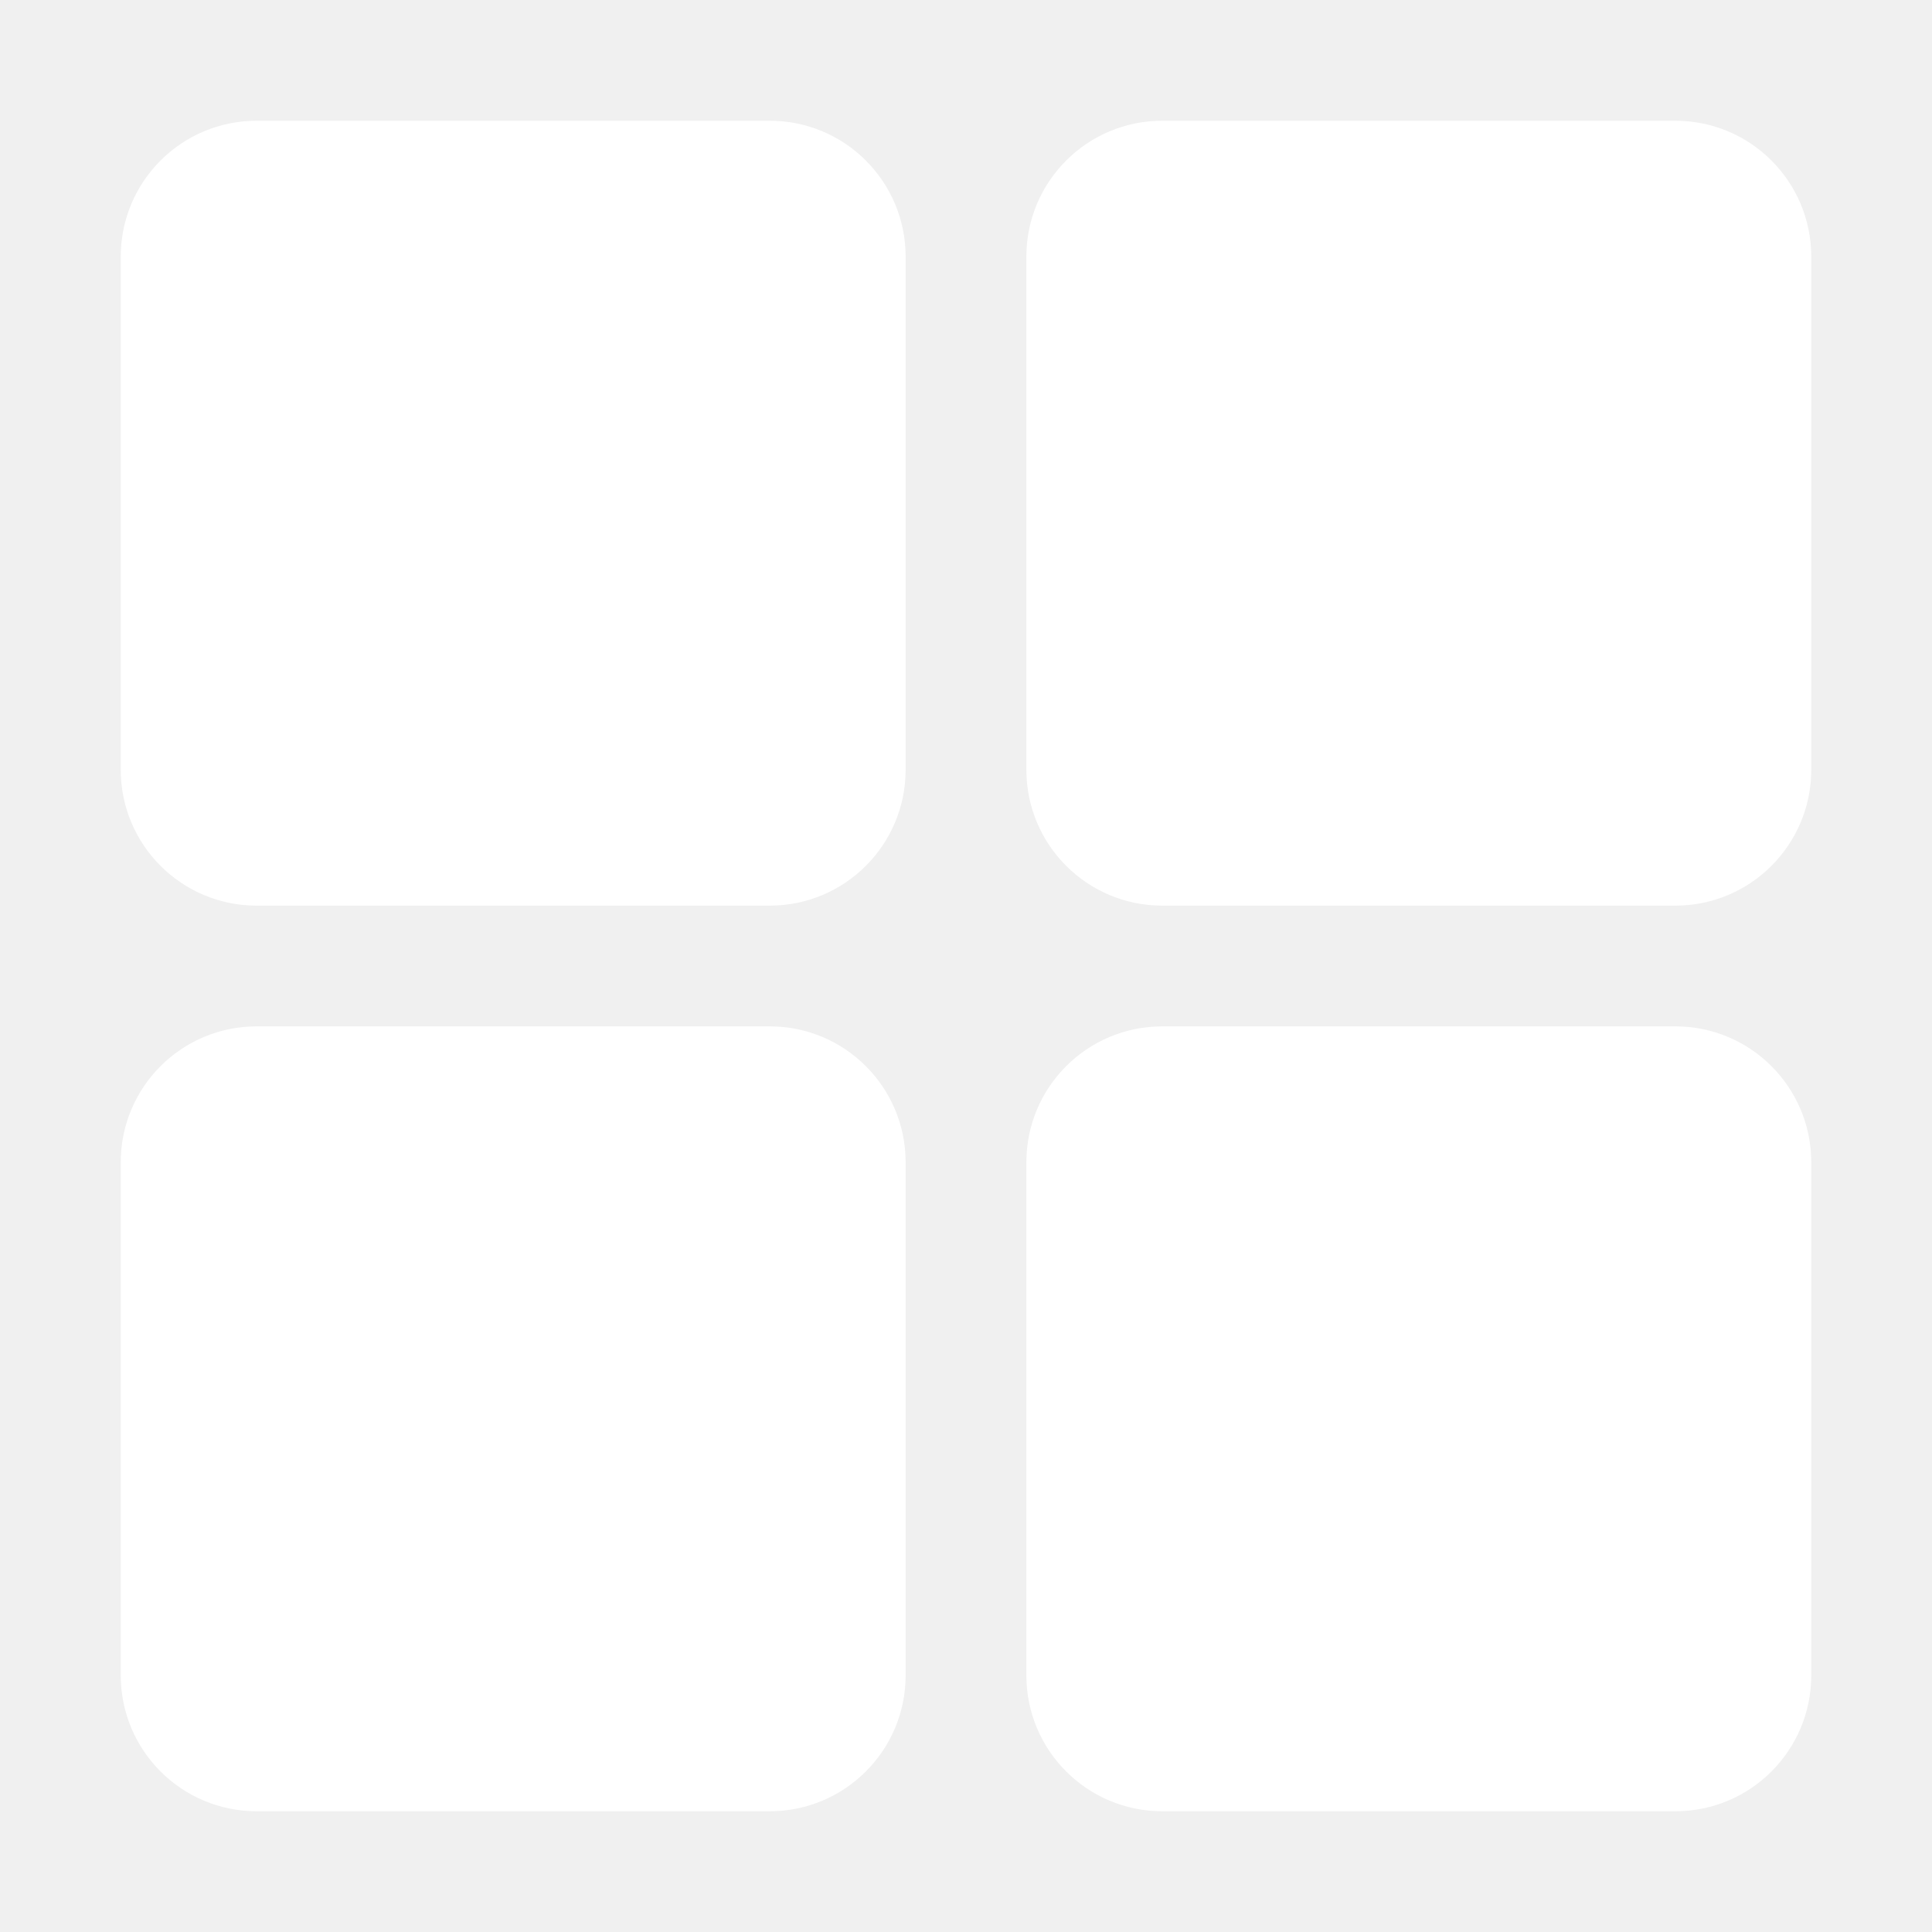
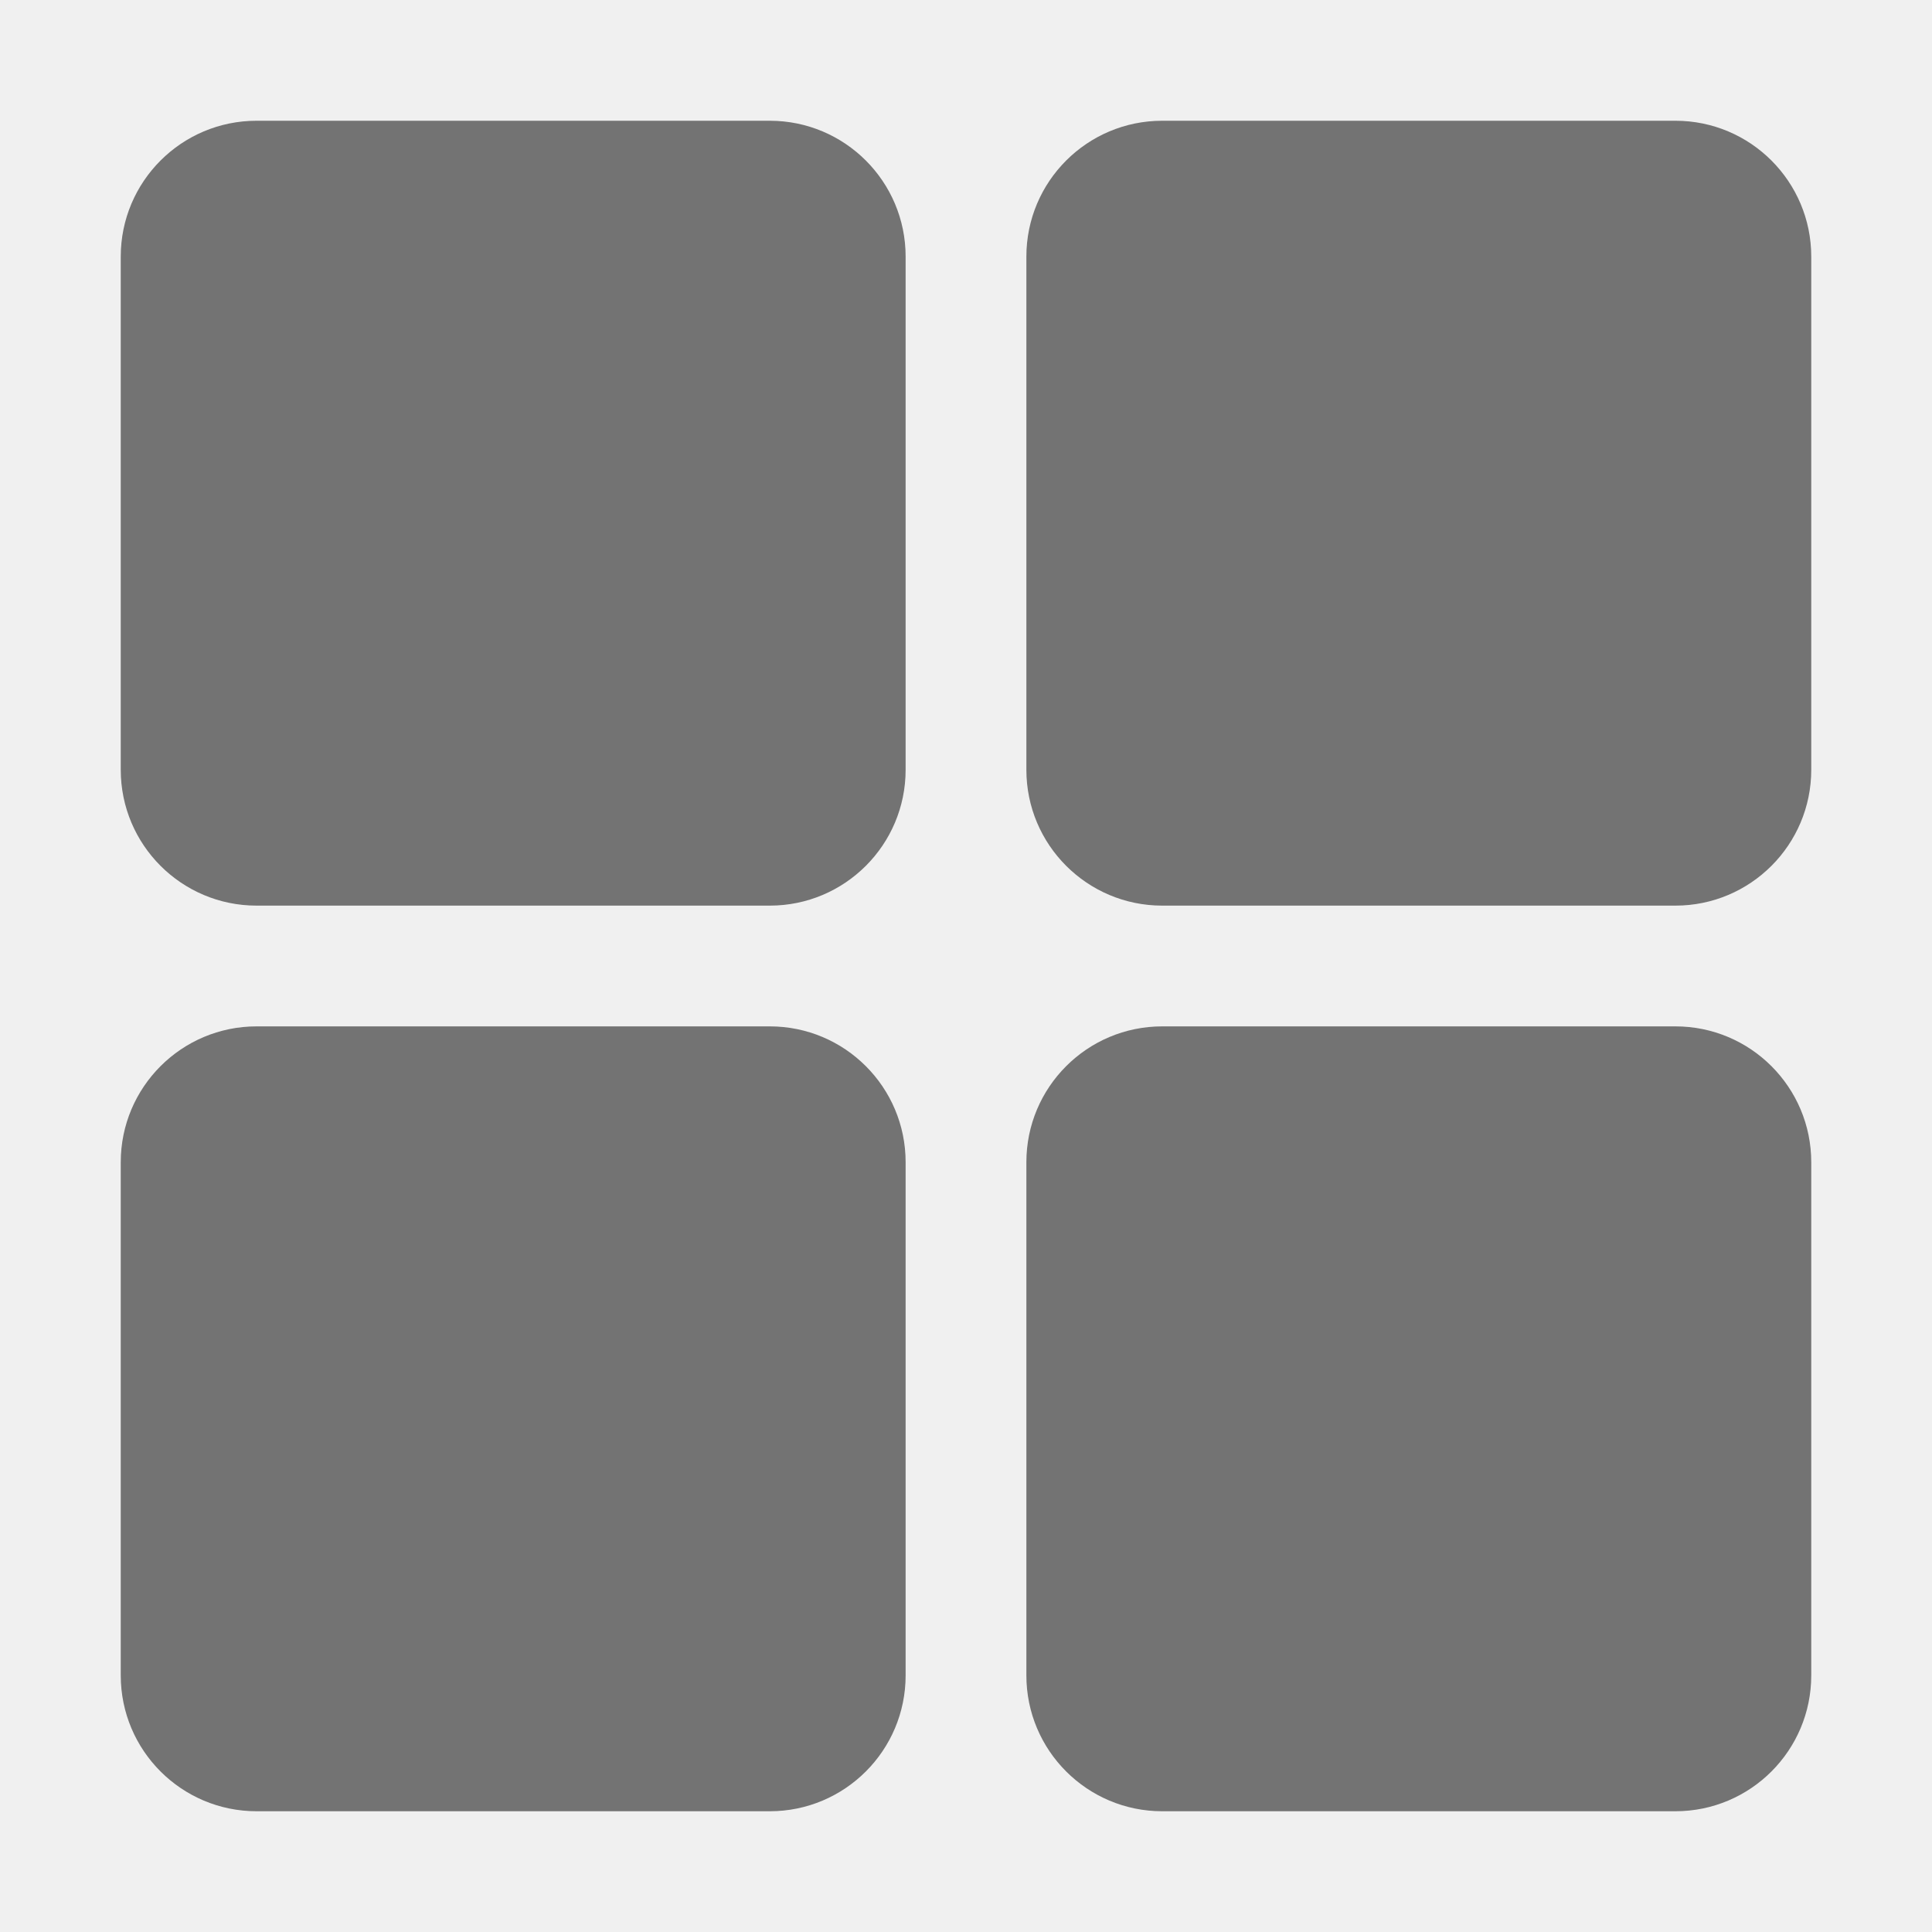
- <svg xmlns="http://www.w3.org/2000/svg" fill="white" class="ionicon" viewBox="0 0 512 512">
+ <svg xmlns="http://www.w3.org/2000/svg" fill="#737373" class="ionicon" viewBox="0 0 512 512">
  <path d="M204 240H68a36 36 0 01-36-36V68a36 36 0 0136-36h136a36 36 0 0136 36v136a36 36 0 01-36 36zM444 240H308a36 36 0 01-36-36V68a36 36 0 0136-36h136a36 36 0 0136 36v136a36 36 0 01-36 36zM204 480H68a36 36 0 01-36-36V308a36 36 0 0136-36h136a36 36 0 0136 36v136a36 36 0 01-36 36zM444 480H308a36 36 0 01-36-36V308a36 36 0 0136-36h136a36 36 0 0136 36v136a36 36 0 01-36 36z" />
</svg>
